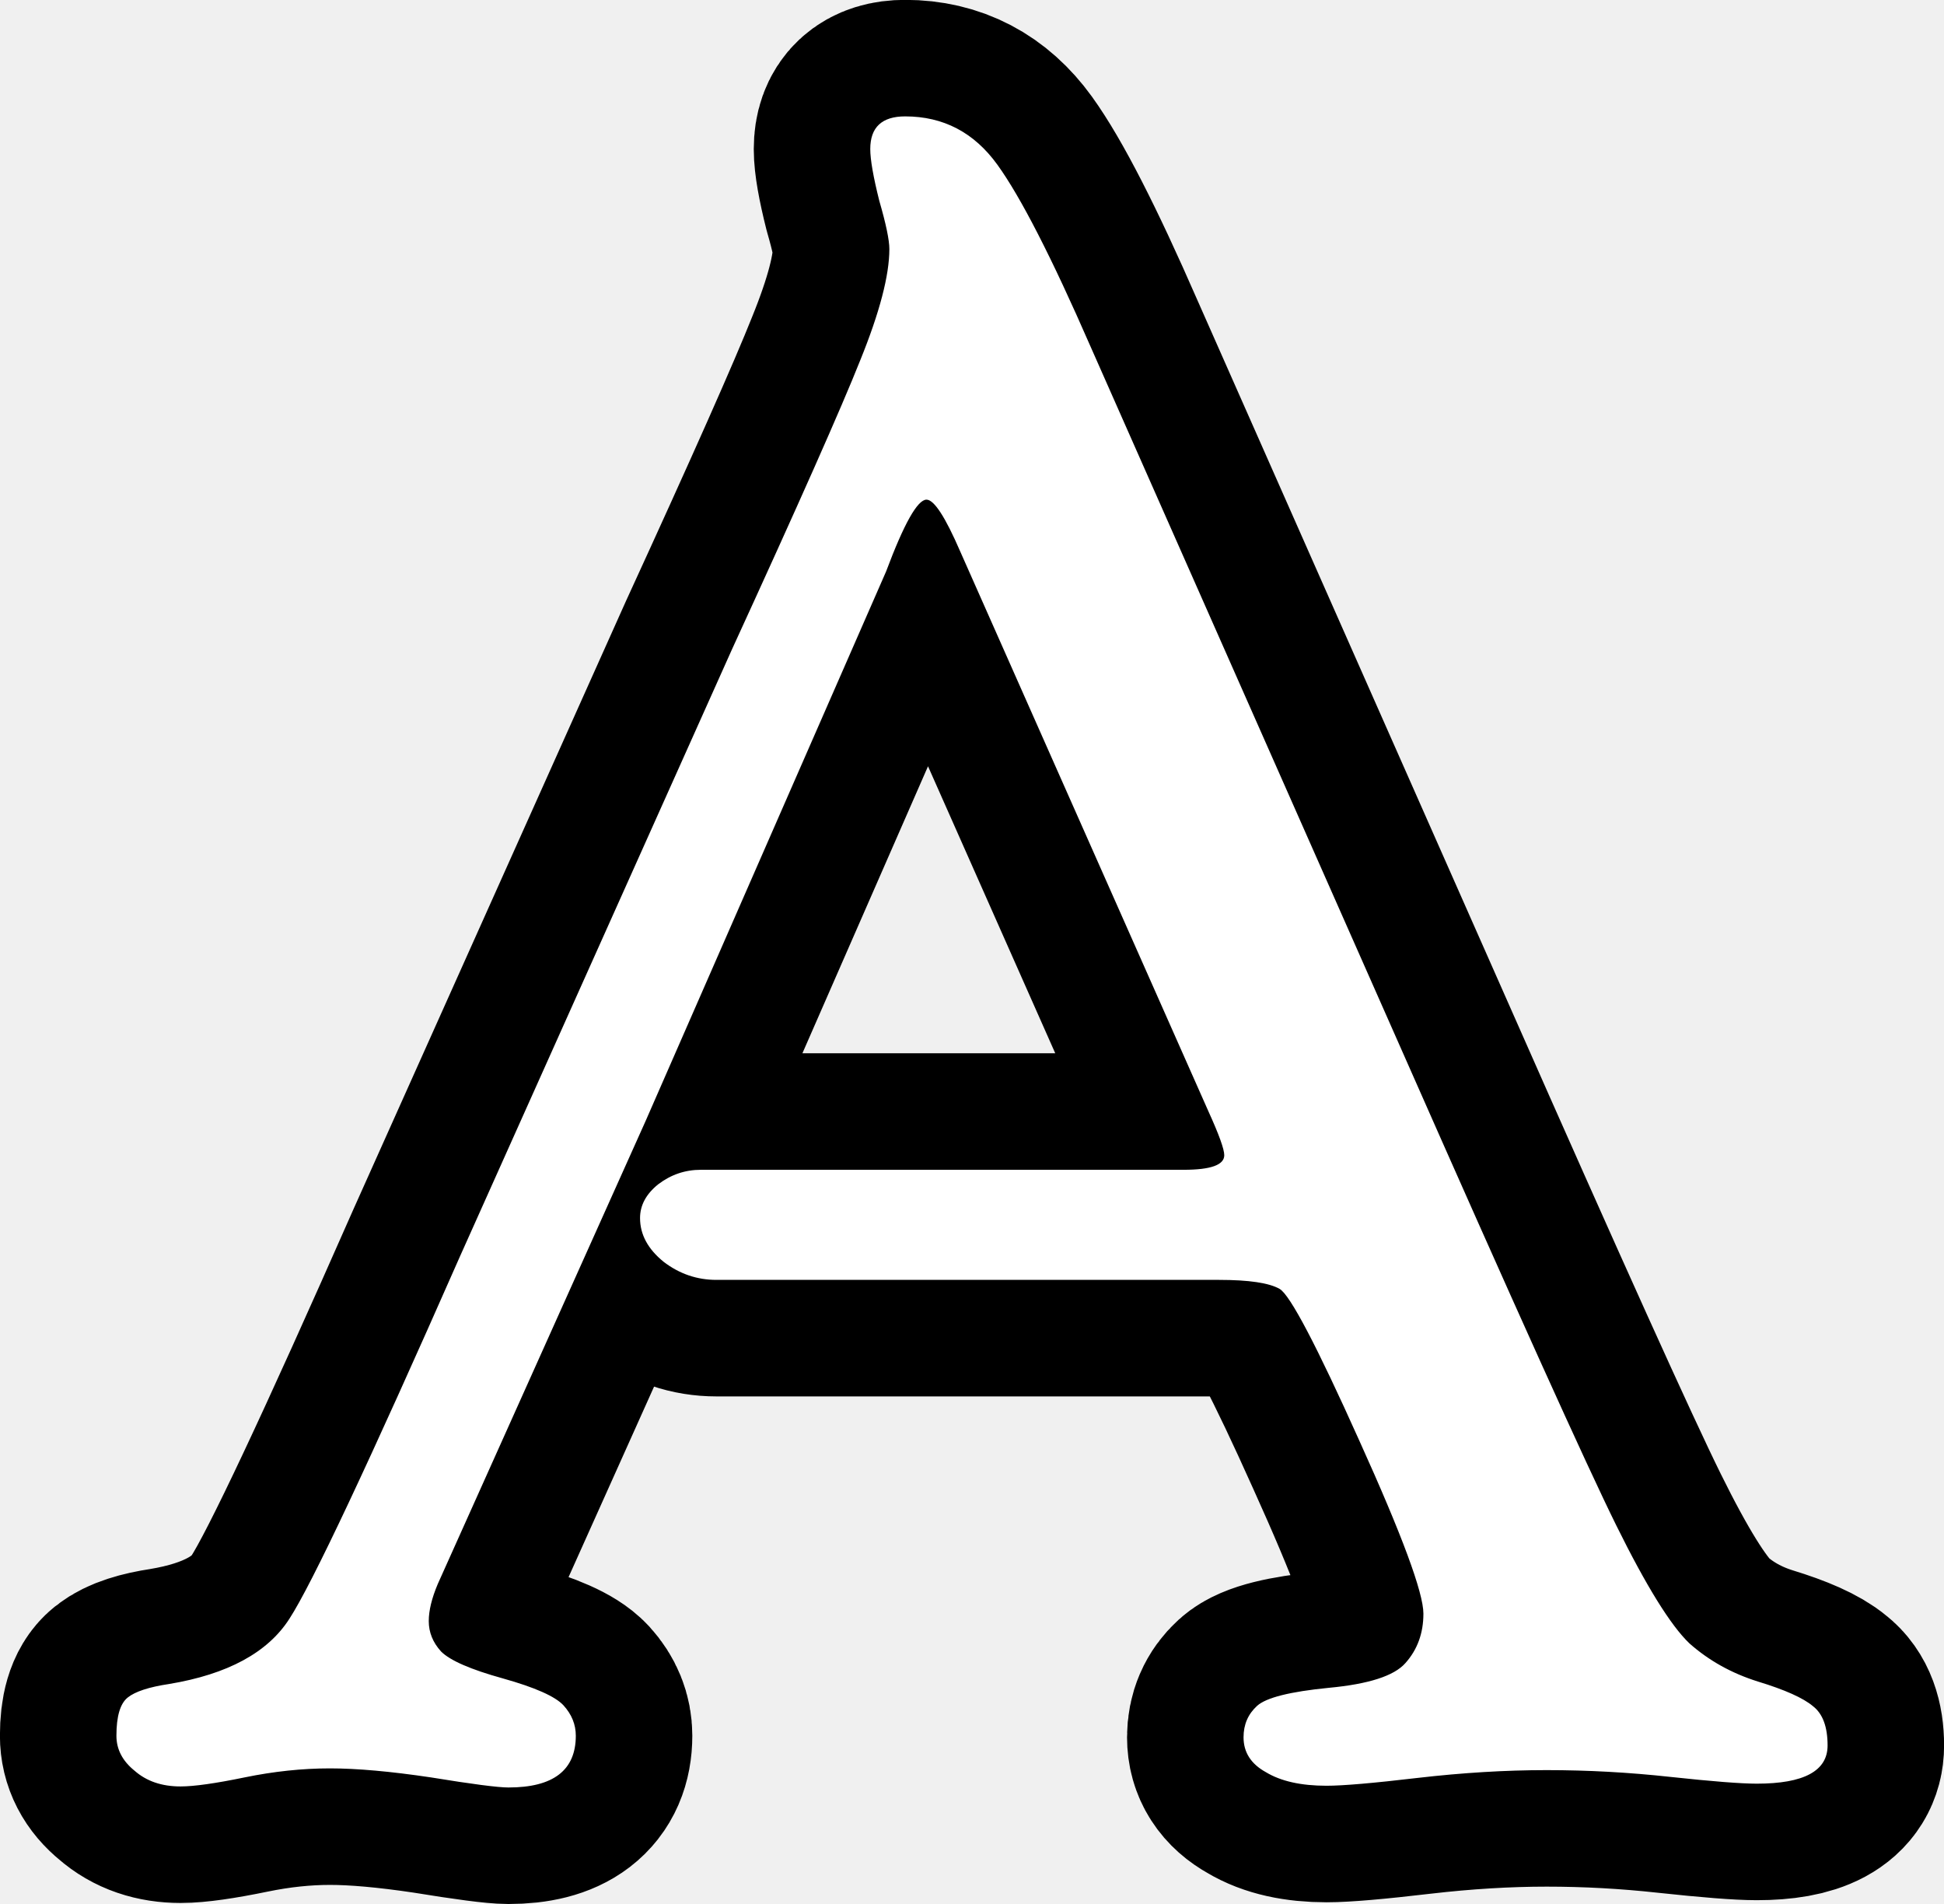
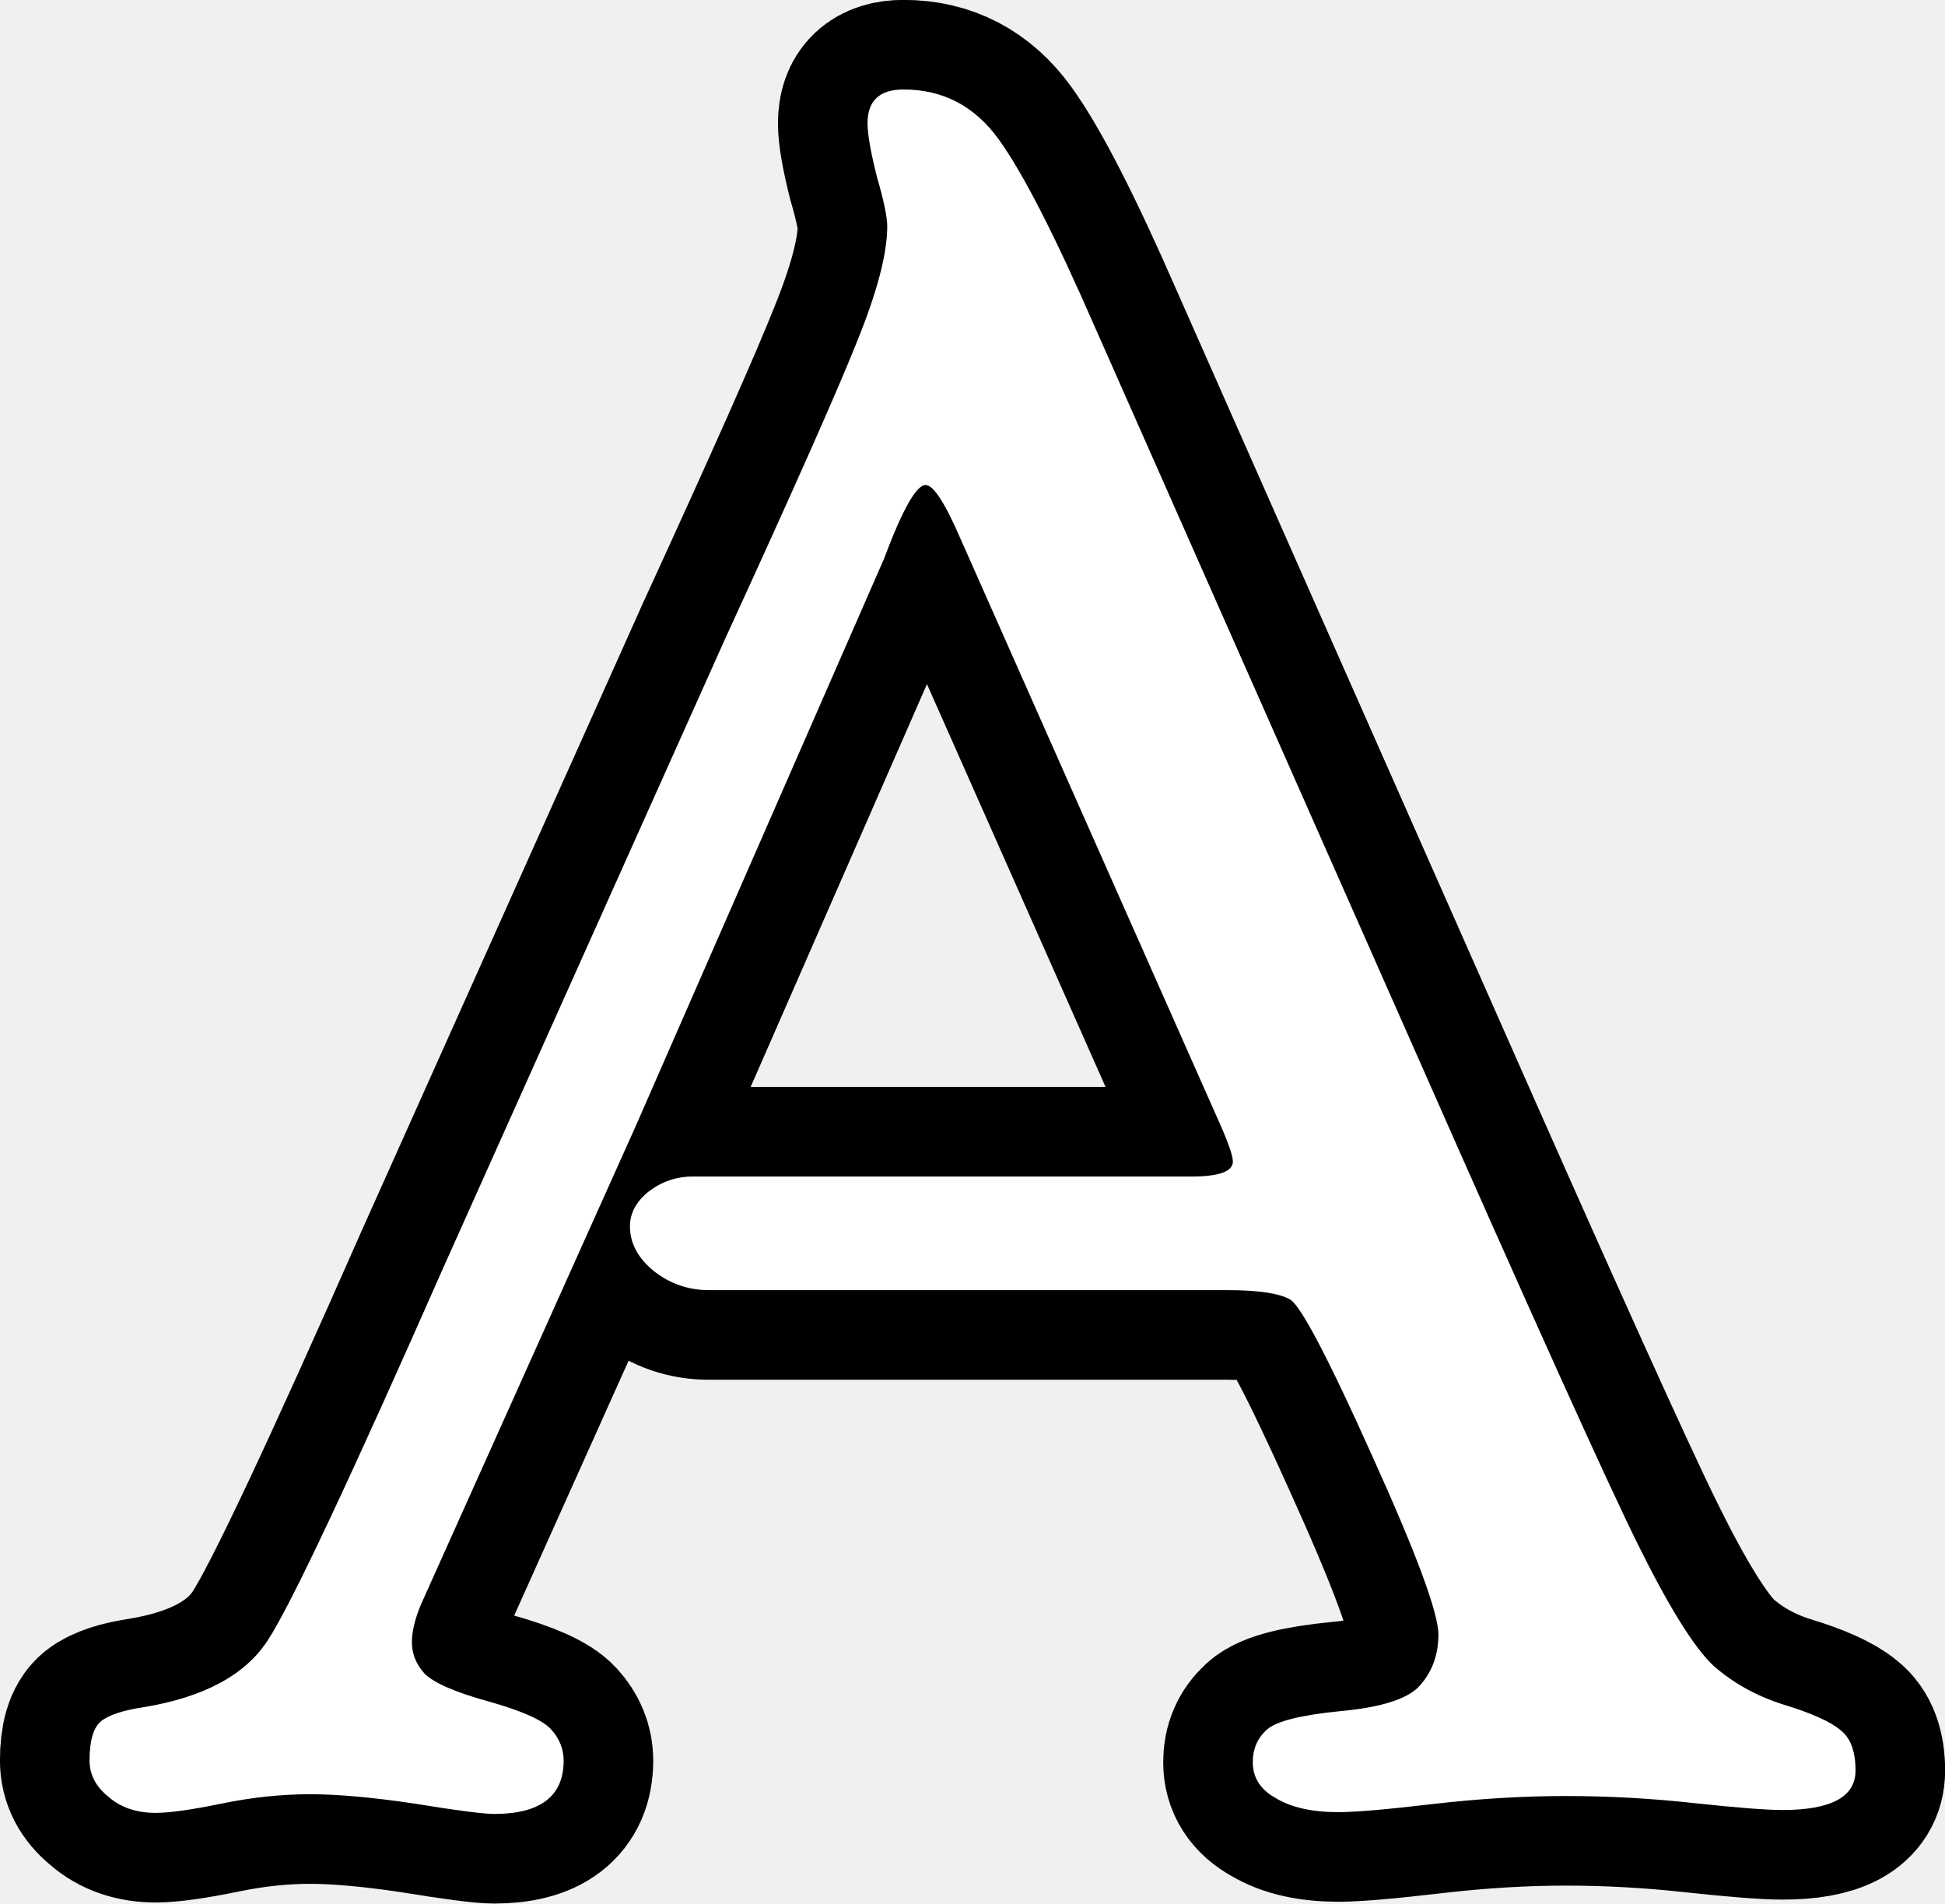
- <svg xmlns="http://www.w3.org/2000/svg" width="42.318" height="41.437" viewBox="0 0 11.197 10.964" version="1.1" id="svg1">
+ <svg xmlns="http://www.w3.org/2000/svg" width="41.027" height="40.146" viewBox="0 0 10.855 10.622" version="1.1" id="svg1">
  <defs id="defs1" />
-   <g id="layer1" transform="translate(-3.11648,64.79724)">
-     <path style="font-size:9.878px;font-family:'Poor Richard';-inkscape-font-specification:'Poor Richard';text-align:center;text-anchor:middle;fill:#ffffff;fill-rule:evenodd;stroke:#000000;stroke-width:1.342;stroke-linecap:round;stroke-linejoin:round;stroke-opacity:1;paint-order:stroke fill markers" d="m 8.647,-61.622 q -0.129,-0.298 -0.194,-0.298 -0.078,0 -0.233,0.414 l -1.385,3.164 -1.197,2.666 q -0.052,0.123 -0.052,0.214 0,0.097 0.071,0.175 0.078,0.078 0.356,0.155 0.278,0.078 0.349,0.155 0.071,0.078 0.071,0.175 0,0.298 -0.388,0.298 -0.091,0 -0.446,-0.058 -0.349,-0.052 -0.582,-0.052 -0.239,0 -0.492,0.052 -0.252,0.052 -0.369,0.052 -0.162,0 -0.265,-0.091 -0.104,-0.084 -0.104,-0.201 0,-0.168 0.065,-0.22 0.065,-0.052 0.239,-0.078 0.505,-0.084 0.692,-0.375 0.194,-0.298 0.984,-2.09 l 1.566,-3.494 q 0.576,-1.255 0.738,-1.663 0.168,-0.414 0.168,-0.641 0,-0.078 -0.058,-0.278 -0.052,-0.207 -0.052,-0.298 0,-0.188 0.201,-0.188 0.33,0 0.531,0.278 0.201,0.278 0.537,1.048 l 1.792,4.051 q 0.977,2.213 1.236,2.737 0.259,0.524 0.421,0.679 0.168,0.149 0.395,0.22 0.233,0.071 0.317,0.142 0.084,0.065 0.084,0.226 0,0.22 -0.408,0.22 -0.136,0 -0.498,-0.039 -0.356,-0.039 -0.712,-0.039 -0.356,0 -0.744,0.045 -0.382,0.045 -0.524,0.045 -0.22,0 -0.349,-0.078 -0.129,-0.071 -0.129,-0.201 0,-0.11 0.078,-0.181 0.078,-0.071 0.414,-0.104 0.343,-0.032 0.44,-0.142 0.104,-0.116 0.104,-0.285 0,-0.181 -0.369,-0.996 -0.369,-0.822 -0.459,-0.874 -0.091,-0.052 -0.349,-0.052 H 7.243 q -0.168,0 -0.304,-0.104 -0.136,-0.11 -0.136,-0.252 0,-0.11 0.104,-0.194 0.11,-0.084 0.246,-0.084 H 9.935 q 0.233,0 0.233,-0.084 0,-0.052 -0.091,-0.252 z" id="text2" />
+   <g id="layer1" transform="translate(-3.287286,64.62643)">
+     <path style="font-size:9.878px;font-family:'Poor Richard';-inkscape-font-specification:'Poor Richard';text-align:center;text-anchor:middle;fill:#ffffff;fill-rule:evenodd;stroke:#000000;stroke-width:1;stroke-linecap:round;stroke-linejoin:round;stroke-dasharray:none;stroke-dashoffset:0;stroke-opacity:1;paint-order:stroke fill markers" d="m 8.647,-61.622 q -0.129,-0.298 -0.194,-0.298 -0.078,0 -0.233,0.414 l -1.385,3.164 -1.197,2.666 q -0.052,0.123 -0.052,0.214 0,0.097 0.071,0.175 0.078,0.078 0.356,0.155 0.278,0.078 0.349,0.155 0.071,0.078 0.071,0.175 0,0.298 -0.388,0.298 -0.091,0 -0.446,-0.058 -0.349,-0.052 -0.582,-0.052 -0.239,0 -0.492,0.052 -0.252,0.052 -0.369,0.052 -0.162,0 -0.265,-0.091 -0.104,-0.084 -0.104,-0.201 0,-0.168 0.065,-0.22 0.065,-0.052 0.239,-0.078 0.505,-0.084 0.692,-0.375 0.194,-0.298 0.984,-2.09 l 1.566,-3.494 q 0.576,-1.255 0.738,-1.663 0.168,-0.414 0.168,-0.641 0,-0.078 -0.058,-0.278 -0.052,-0.207 -0.052,-0.298 0,-0.188 0.201,-0.188 0.33,0 0.531,0.278 0.201,0.278 0.537,1.048 l 1.792,4.051 q 0.977,2.213 1.236,2.737 0.259,0.524 0.421,0.679 0.168,0.149 0.395,0.22 0.233,0.071 0.317,0.142 0.084,0.065 0.084,0.226 0,0.22 -0.408,0.22 -0.136,0 -0.498,-0.039 -0.356,-0.039 -0.712,-0.039 -0.356,0 -0.744,0.045 -0.382,0.045 -0.524,0.045 -0.22,0 -0.349,-0.078 -0.129,-0.071 -0.129,-0.201 0,-0.11 0.078,-0.181 0.078,-0.071 0.414,-0.104 0.343,-0.032 0.44,-0.142 0.104,-0.116 0.104,-0.285 0,-0.181 -0.369,-0.996 -0.369,-0.822 -0.459,-0.874 -0.091,-0.052 -0.349,-0.052 H 7.243 q -0.168,0 -0.304,-0.104 -0.136,-0.11 -0.136,-0.252 0,-0.11 0.104,-0.194 0.11,-0.084 0.246,-0.084 H 9.935 q 0.233,0 0.233,-0.084 0,-0.052 -0.091,-0.252 z" id="text2" />
  </g>
</svg>
